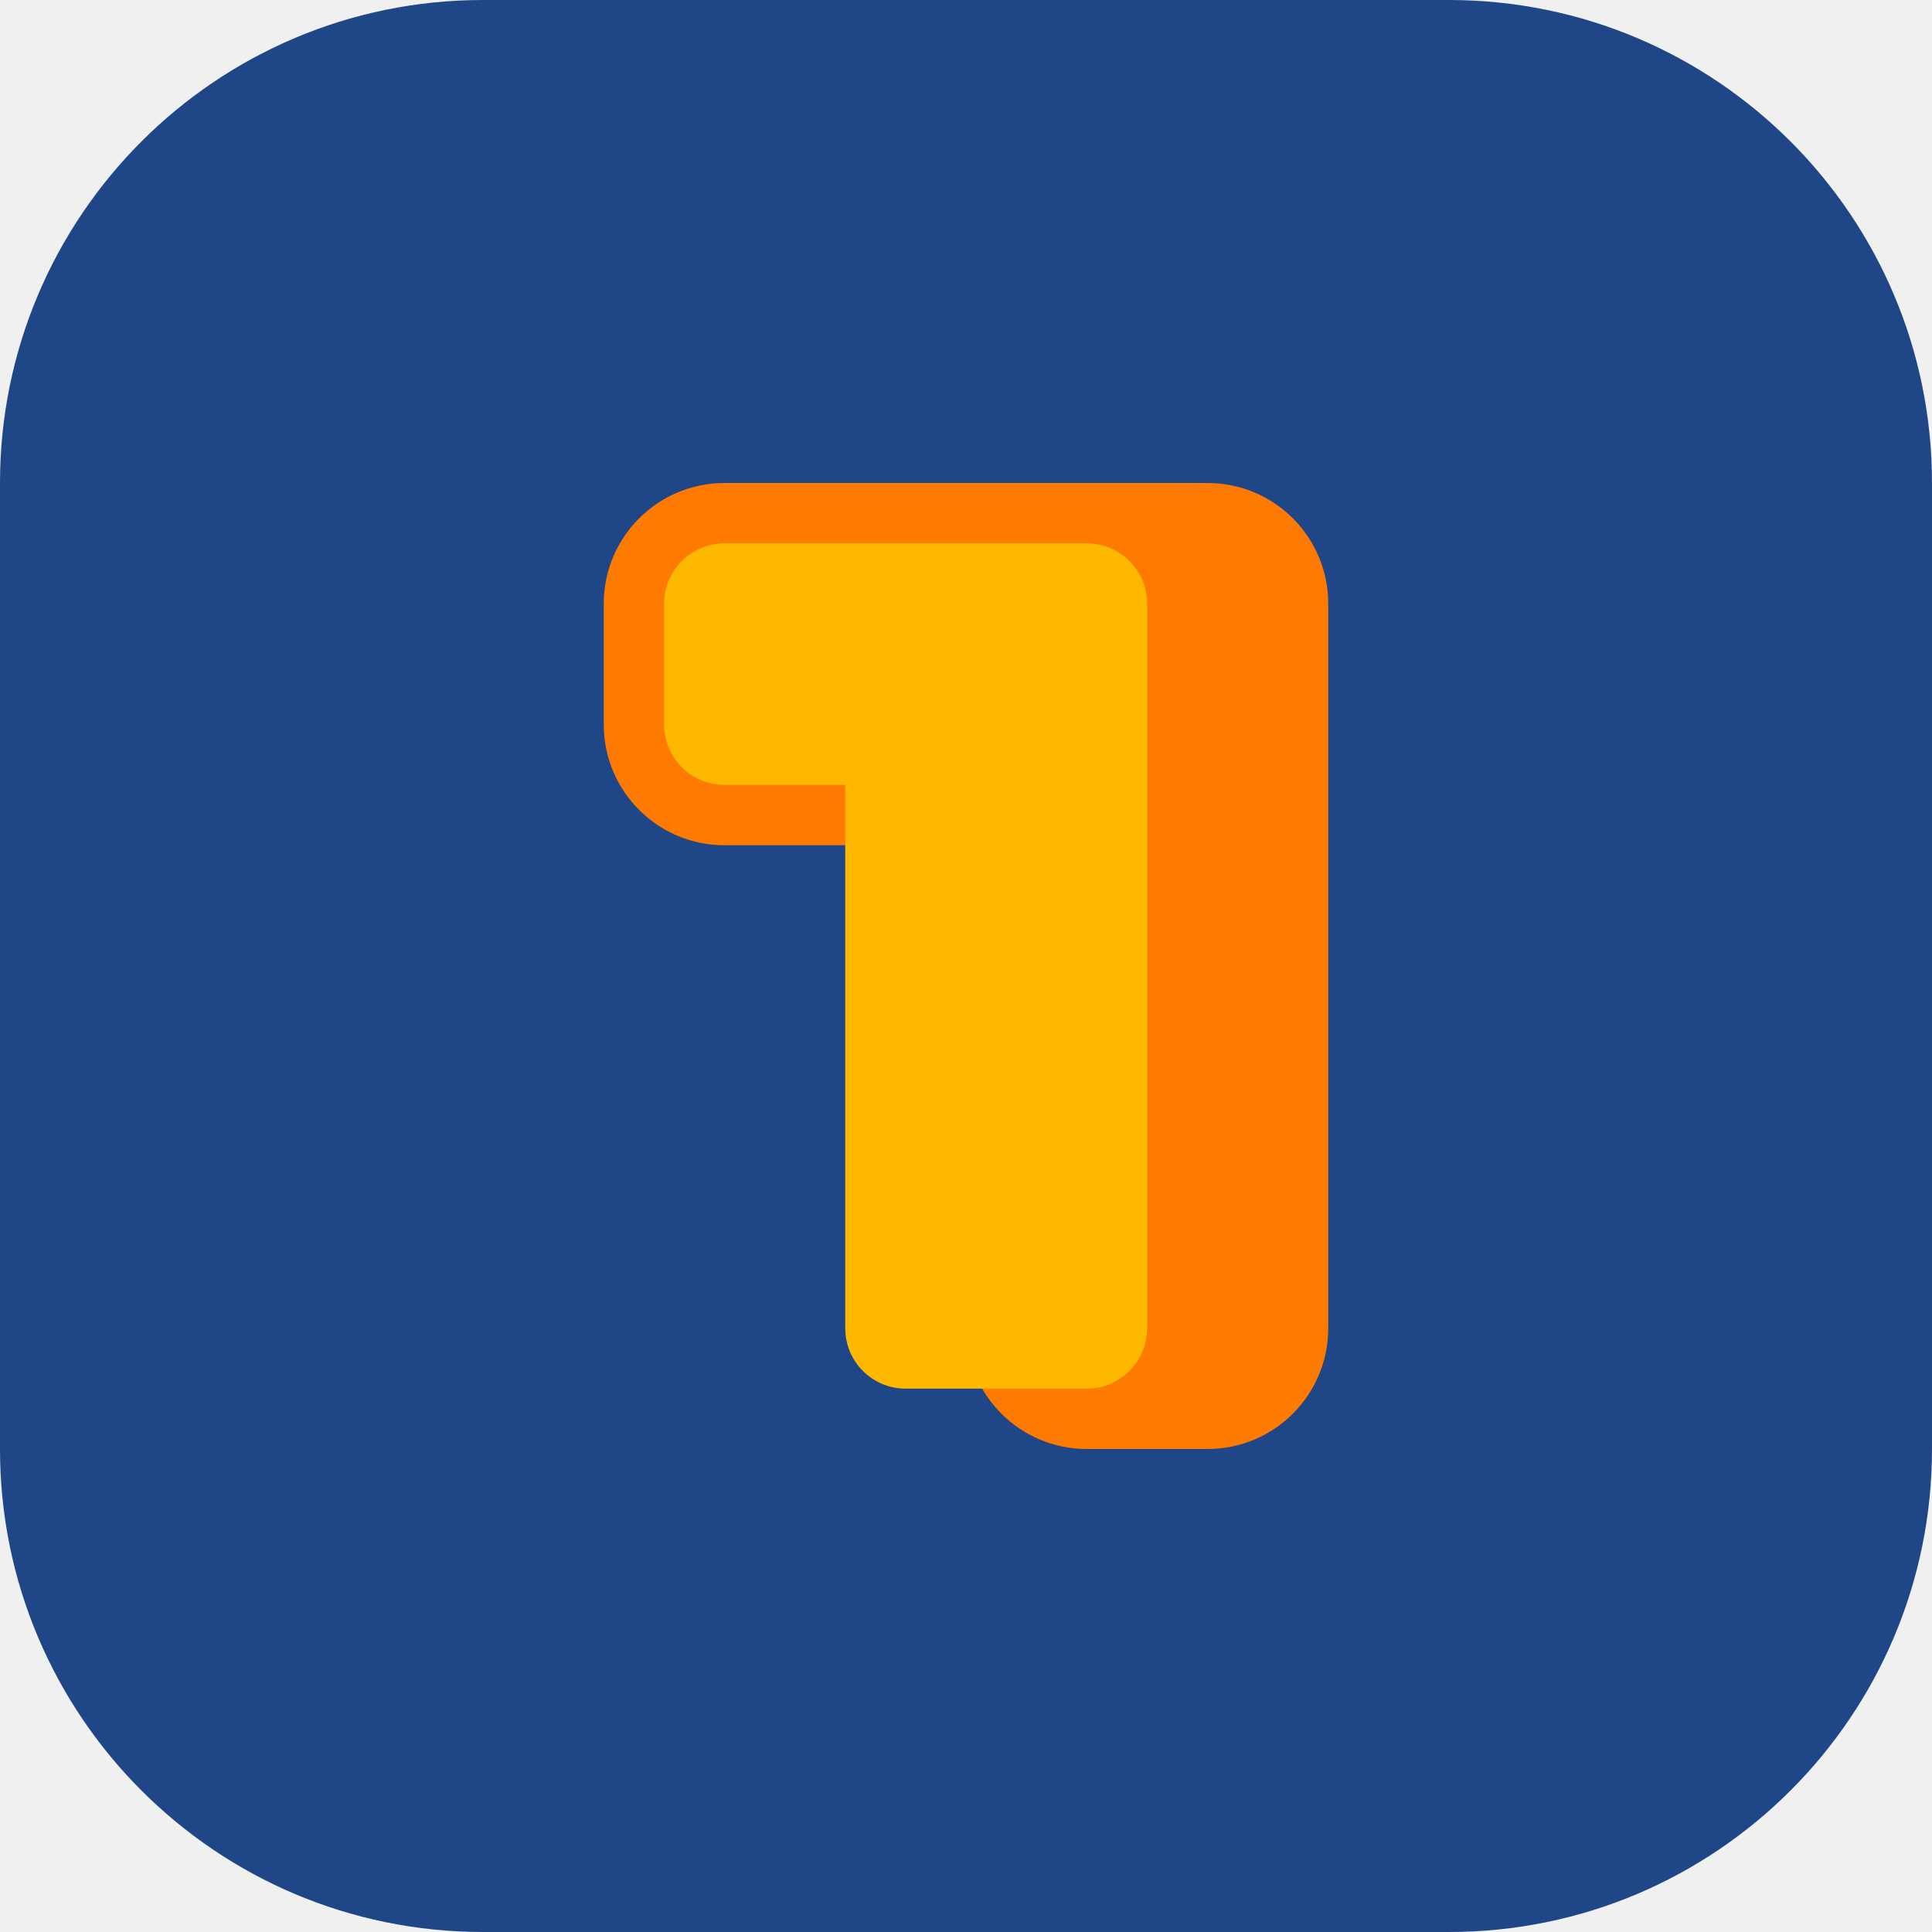
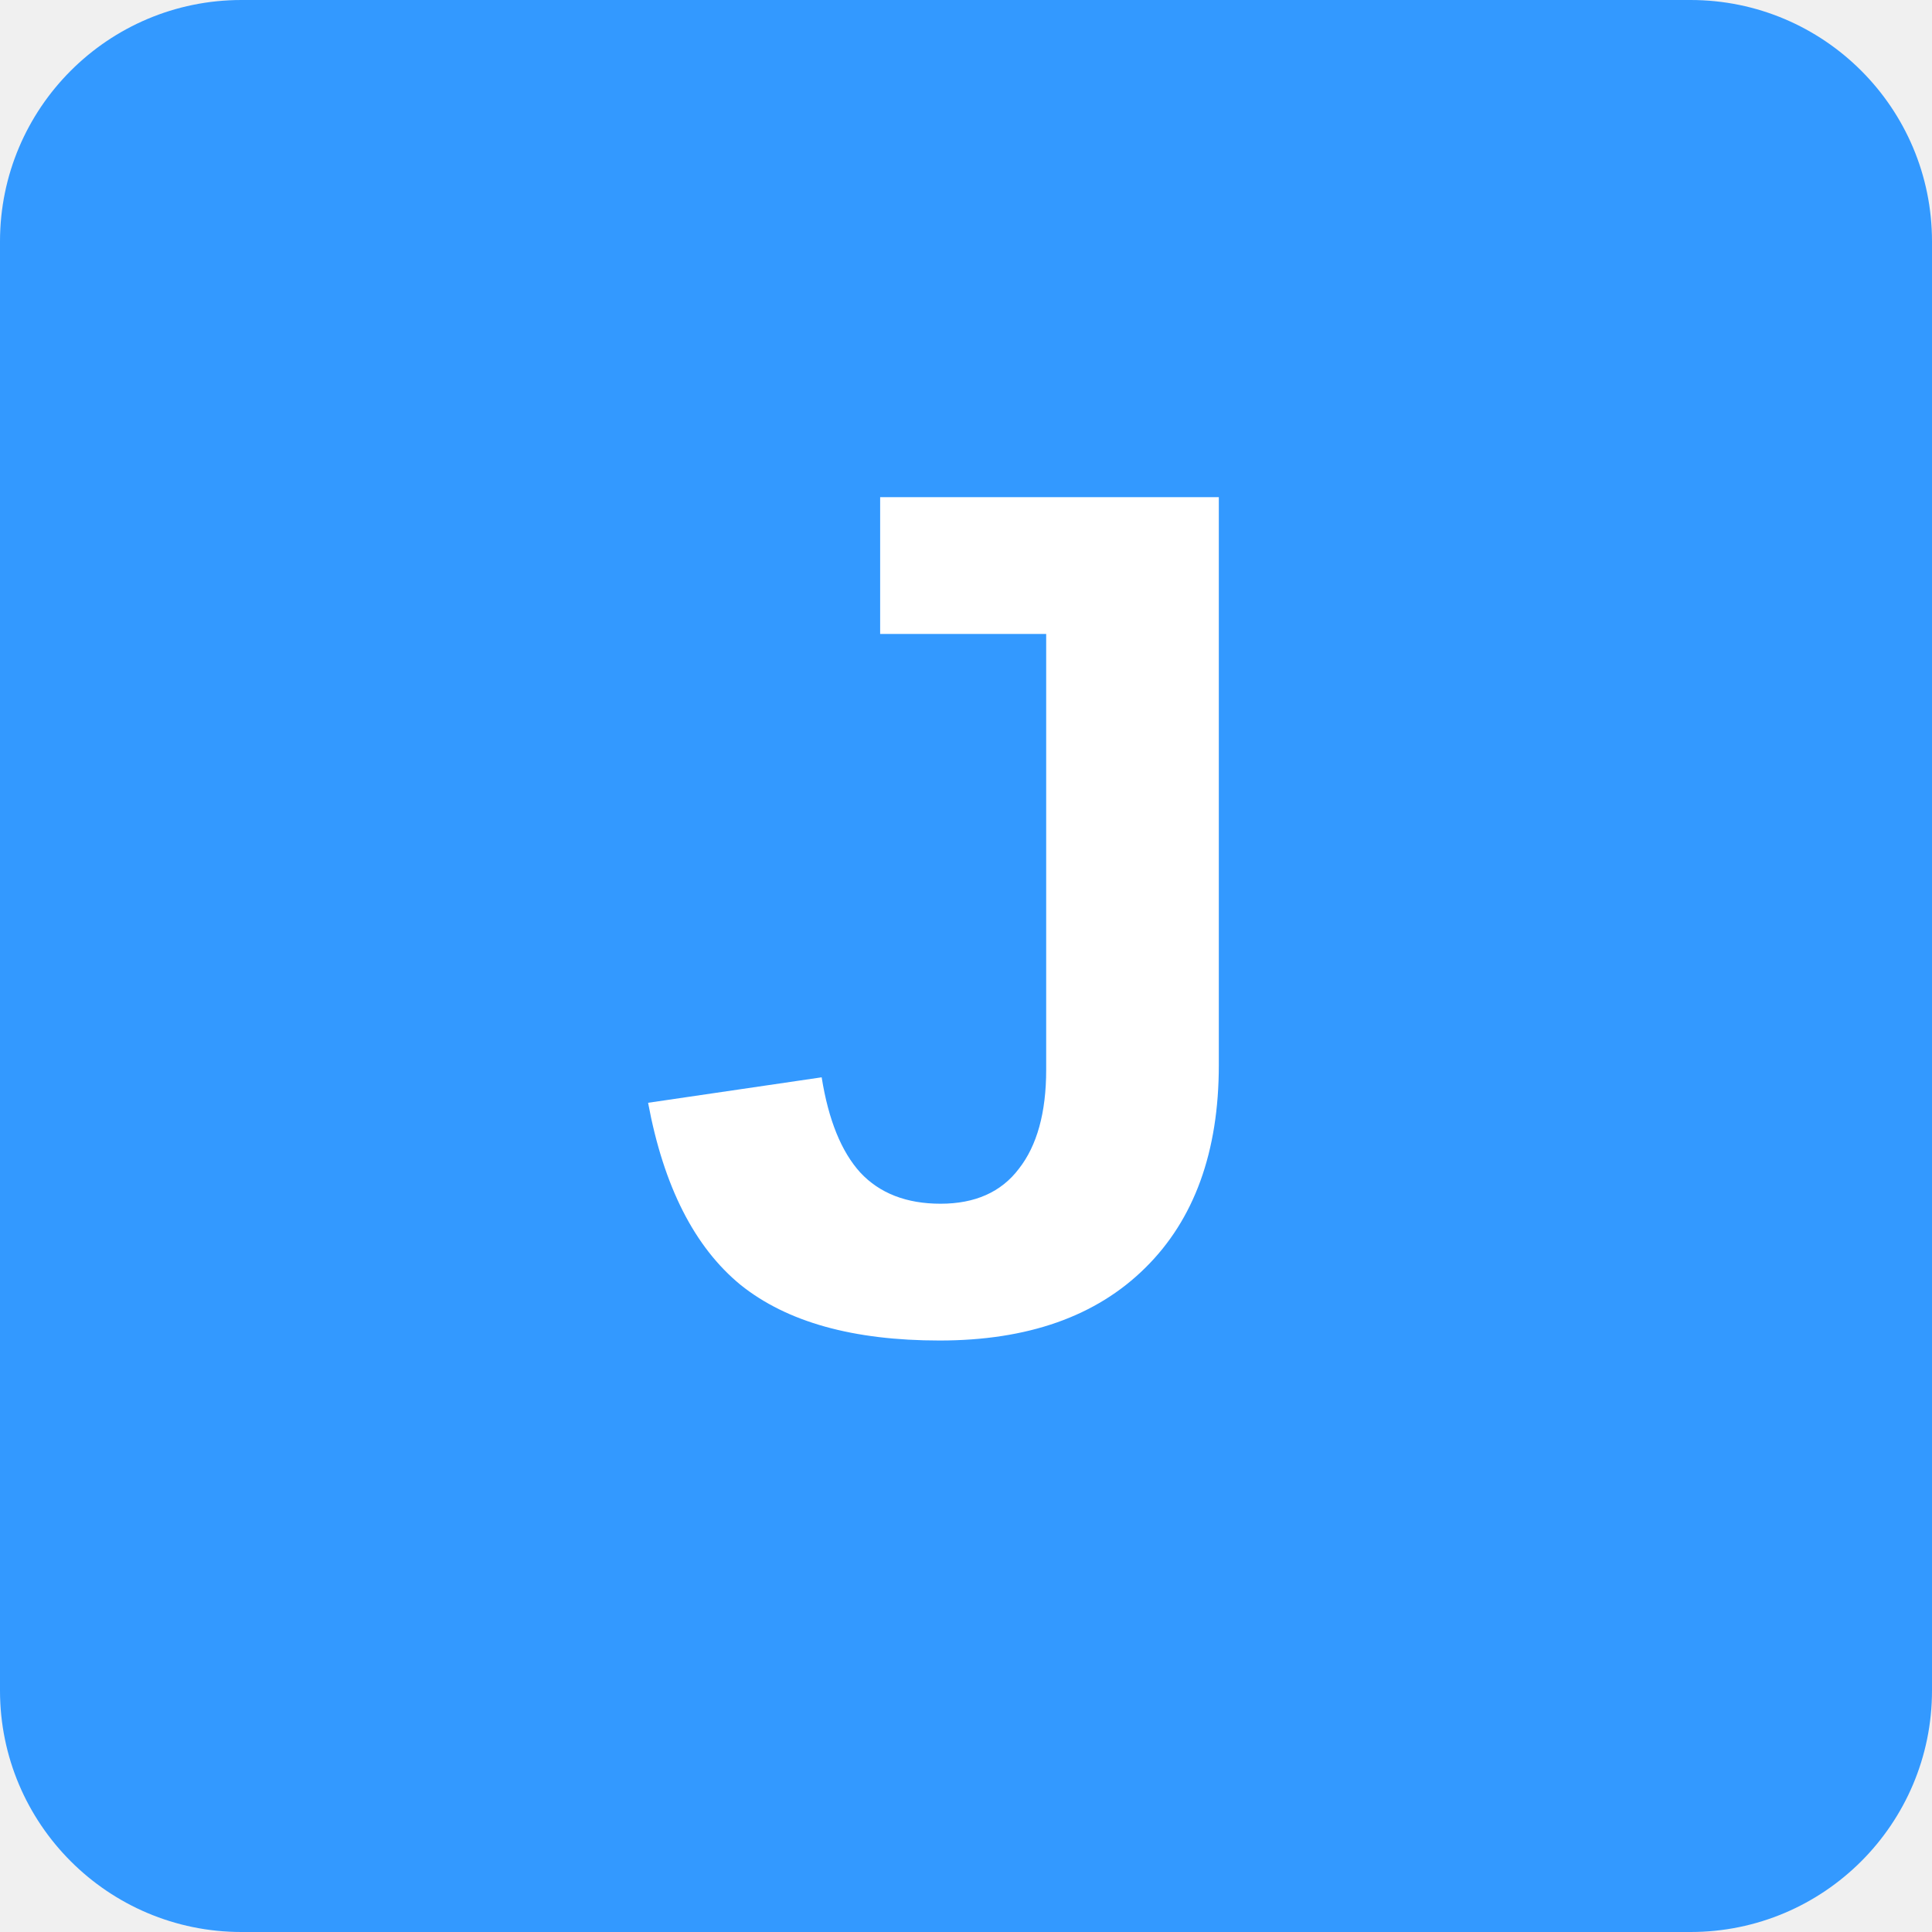
- <svg xmlns="http://www.w3.org/2000/svg" width="32" height="32" viewBox="0 0 32 32" fill="none">
-   <rect width="32" height="32" rx="8" fill="#1F4788" />
-   <path d="M12 8h8c1.105 0 2 .895 2 2v12c0 1.105-.895 2-2 2h-2c-1.105 0-2-.895-2-2V14h-4c-1.105 0-2-.895-2-2v-2c0-1.105.895-2 2-2z" fill="#FF7A00" />
-   <path d="M14 14v8c0 .553.447 1 1 1h3c.553 0 1-.447 1-1V10c0-.553-.447-1-1-1h-6c-.553 0-1 .447-1 1v2c0 .553.447 1 1 1h2z" fill="#FFB800" />
+ <svg xmlns="http://www.w3.org/2000/svg" width="32" height="32" viewBox="0 0 32 32">
+   <rect width="32" height="32" rx="4" fill="#3399FF" />
+   <text x="16" y="22" font-family="Arial, sans-serif" font-size="20" font-weight="bold" text-anchor="middle" fill="white">J</text>
</svg>
